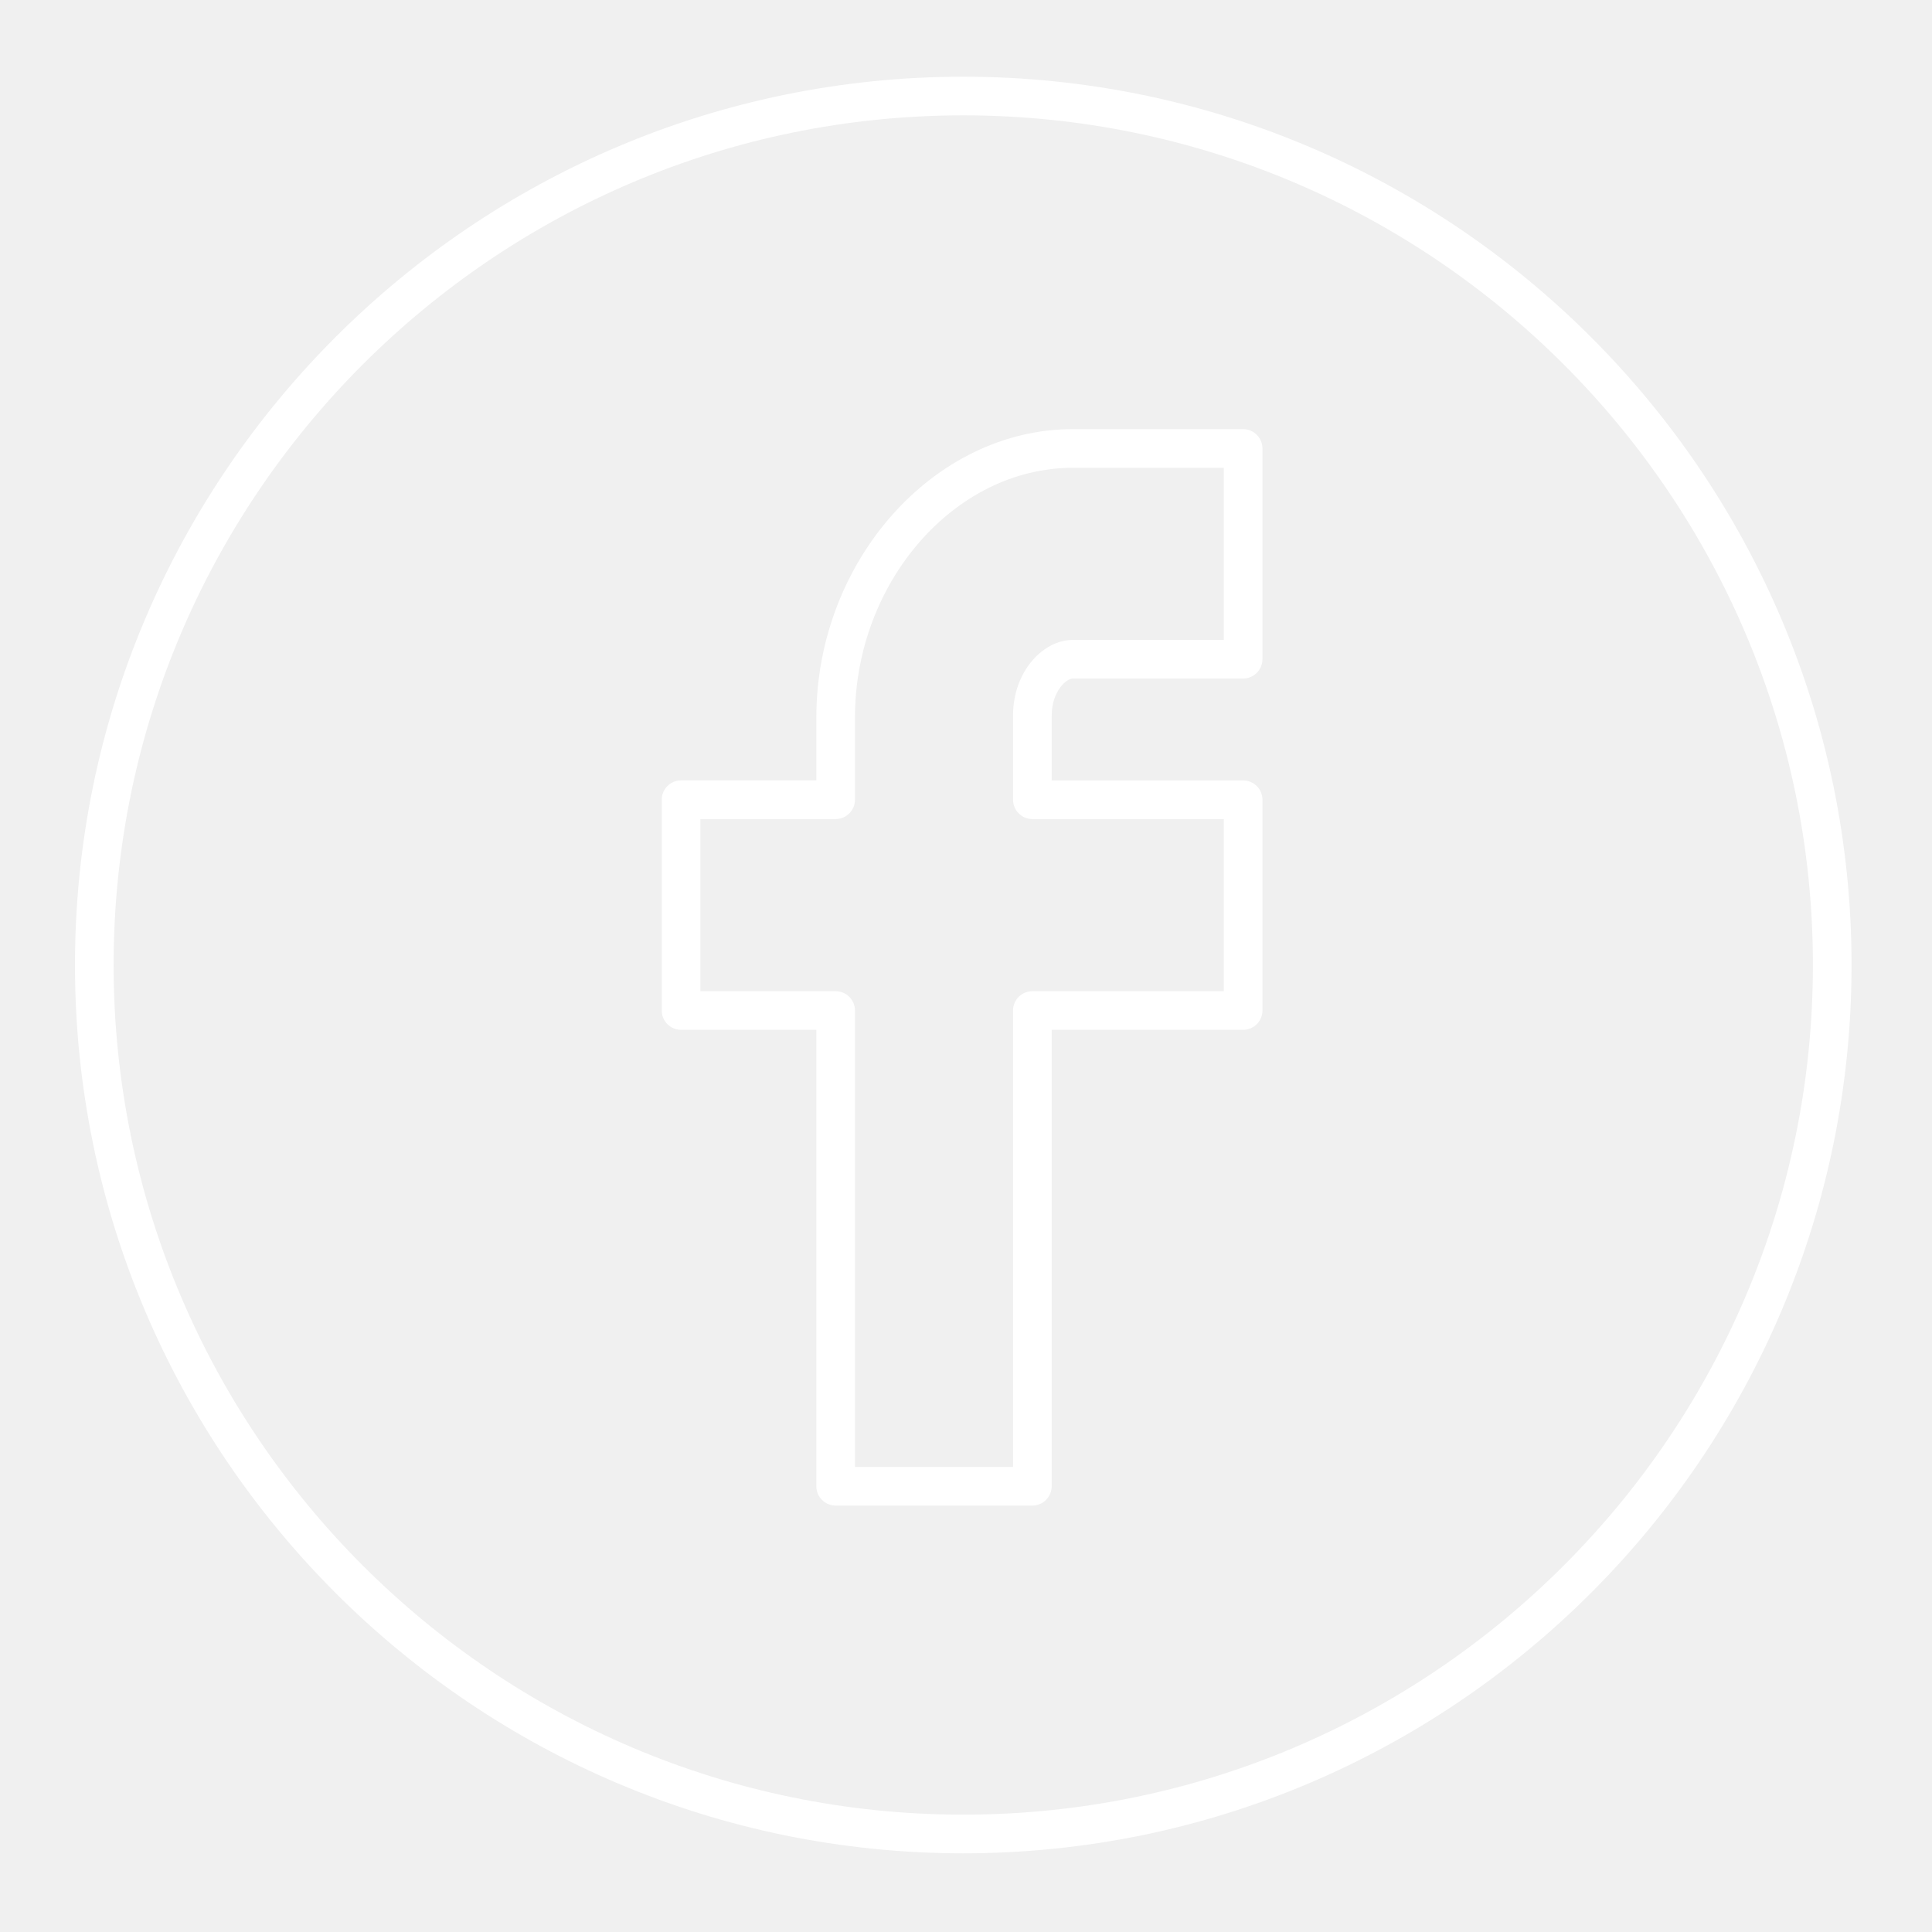
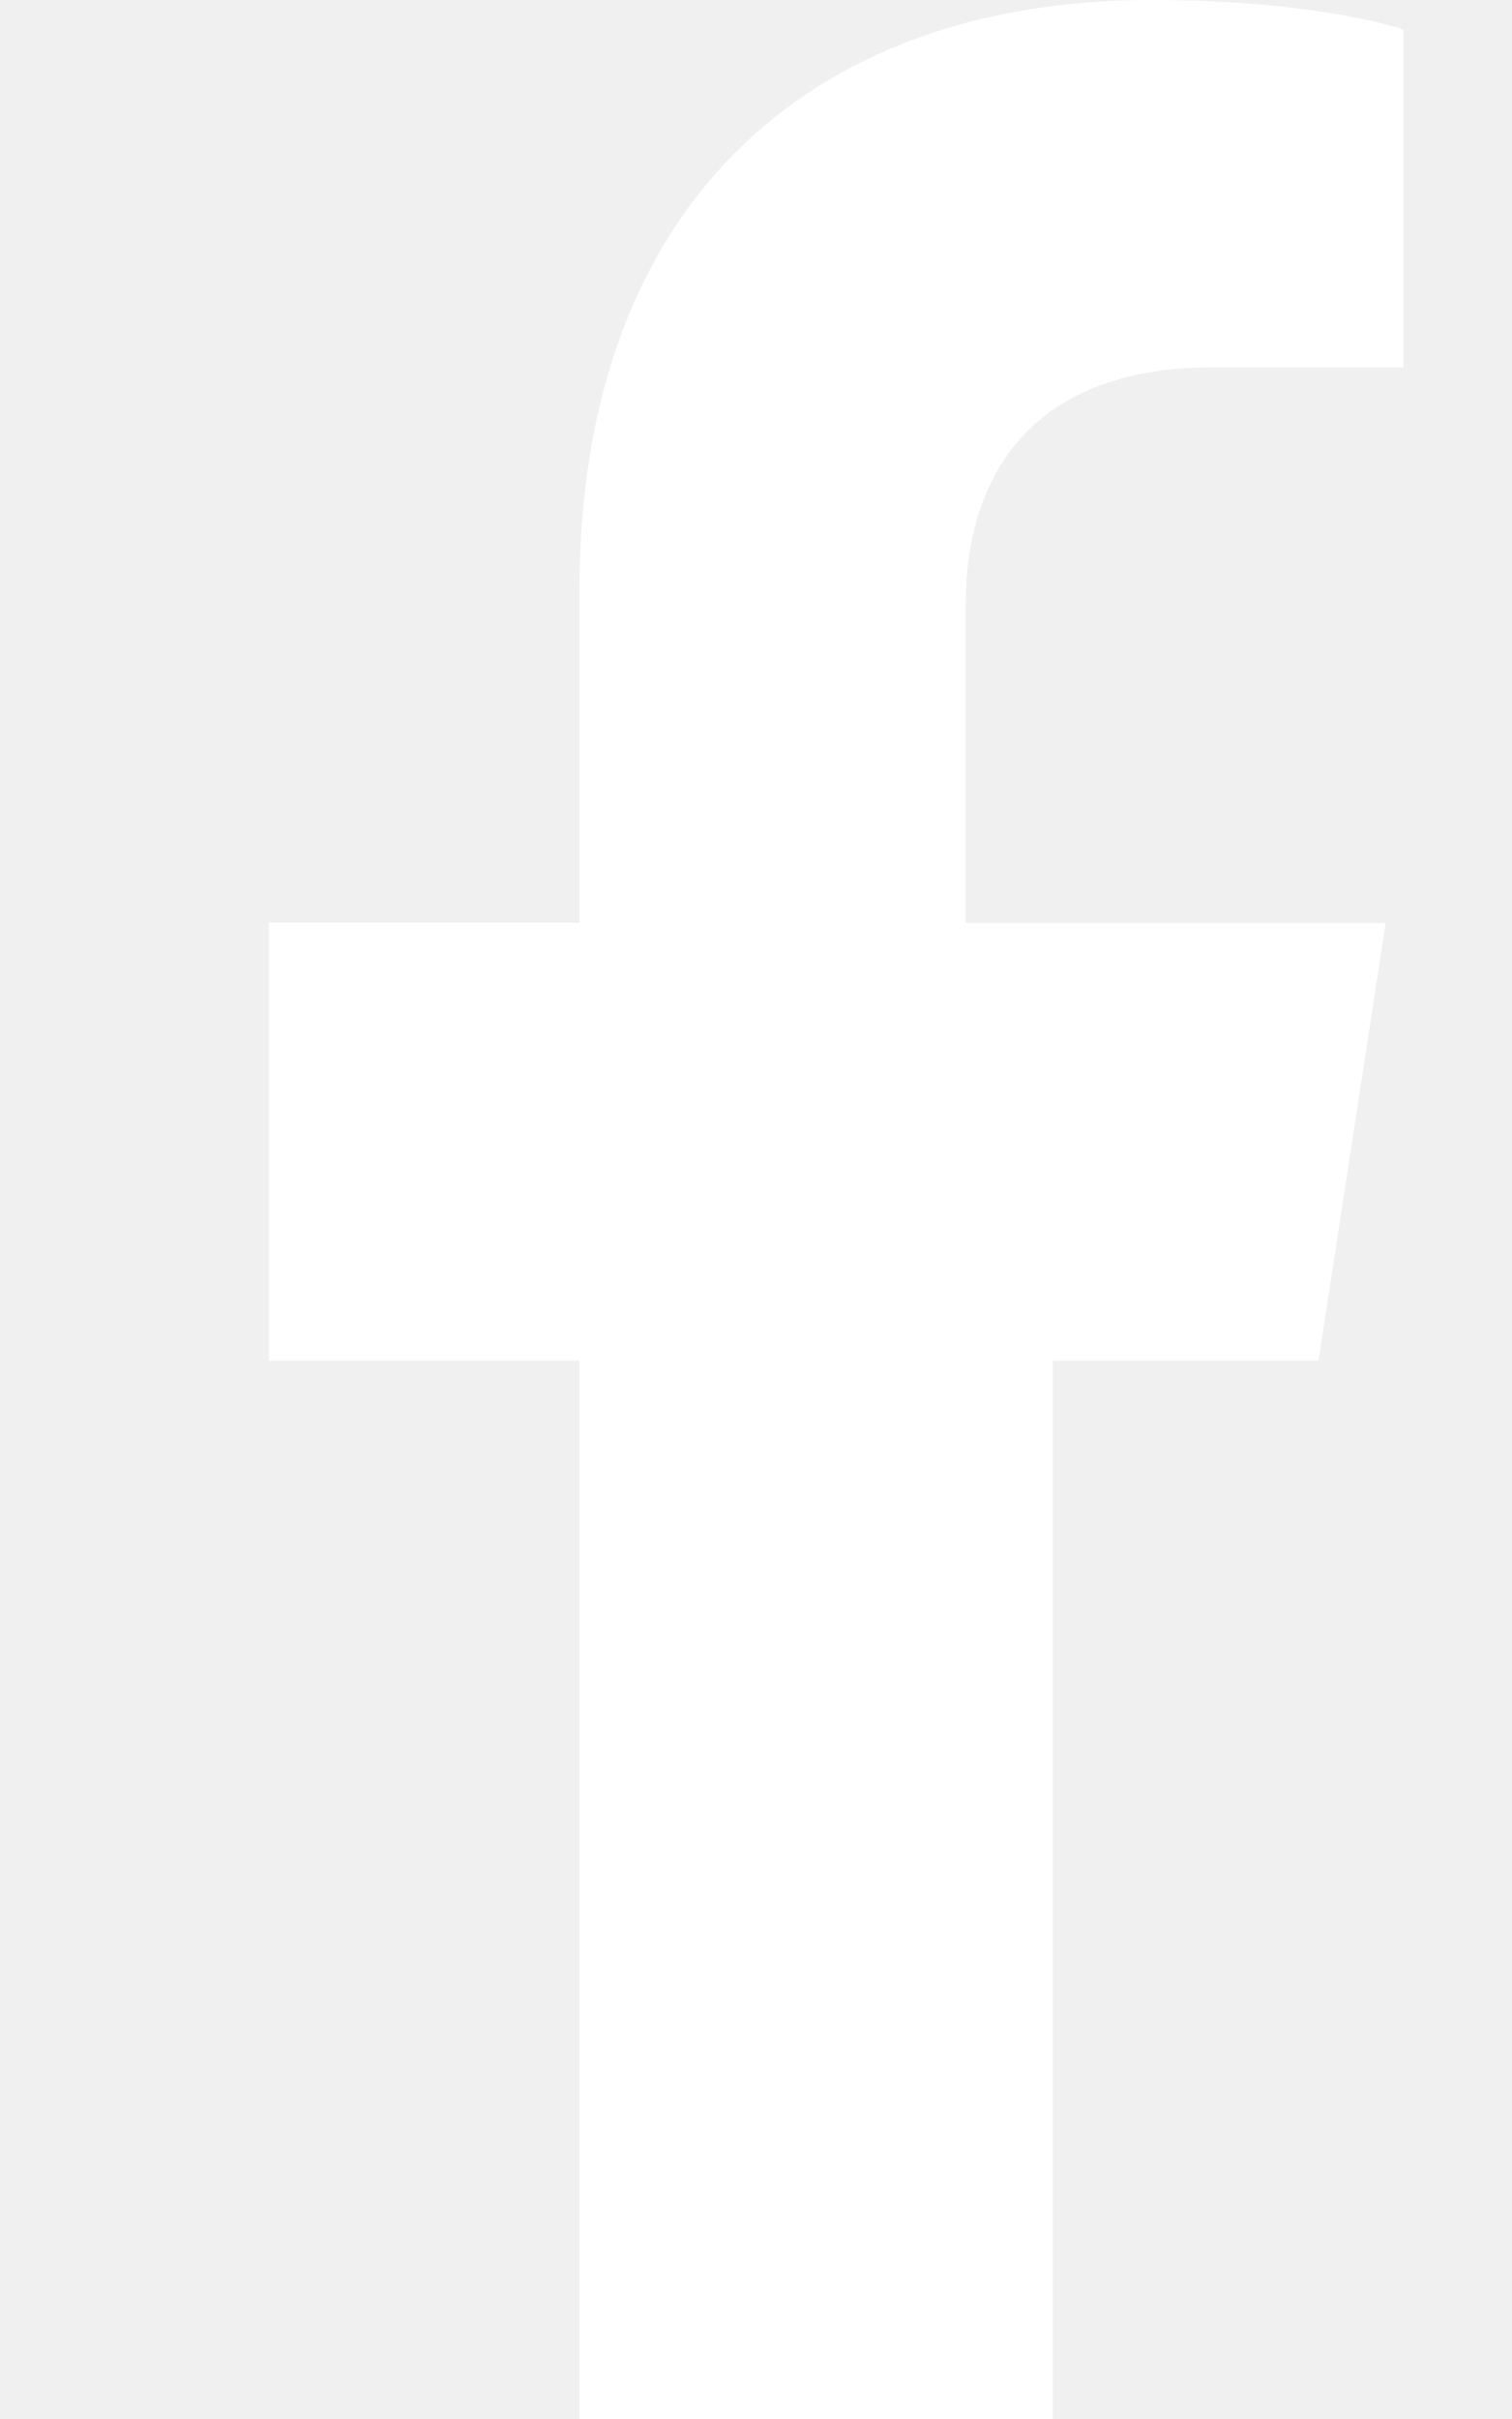
- <svg xmlns="http://www.w3.org/2000/svg" width="100" height="100" viewBox="0 0 100 100" fill="none">
-   <path d="M49.859 3.971C24.506 3.971 3.881 24.596 3.881 49.949C3.881 75.302 24.506 95.927 49.859 95.927C75.211 95.927 95.836 75.302 95.836 49.949C95.836 24.596 75.211 3.971 49.859 3.971ZM49.859 93.926C25.609 93.926 5.881 74.198 5.881 49.948C5.881 25.698 25.609 5.971 49.859 5.971C74.108 5.971 93.836 25.699 93.836 49.949C93.836 74.199 74.108 93.926 49.859 93.926Z" fill="white" />
-   <path d="M64.343 22.212H55.525C48.331 22.212 42.253 29.049 42.253 37.143V40.393H35.252C34.987 40.393 34.732 40.498 34.545 40.686C34.357 40.873 34.252 41.128 34.252 41.393V52.303C34.252 52.568 34.357 52.822 34.545 53.01C34.732 53.198 34.987 53.303 35.252 53.303H42.253V76.928C42.253 77.193 42.358 77.448 42.546 77.635C42.733 77.823 42.988 77.928 43.253 77.928H53.435C53.7 77.928 53.955 77.823 54.142 77.635C54.33 77.448 54.435 77.193 54.435 76.928V53.304H64.344C64.609 53.304 64.864 53.199 65.051 53.011C65.239 52.824 65.344 52.569 65.344 52.304V41.394C65.344 41.129 65.239 40.874 65.051 40.687C64.864 40.499 64.609 40.394 64.344 40.394H54.435V37.049C54.435 35.777 55.199 35.121 55.525 35.121H64.343C64.608 35.121 64.862 35.016 65.05 34.828C65.238 34.641 65.343 34.386 65.343 34.121V23.212C65.343 22.947 65.238 22.692 65.05 22.505C64.862 22.317 64.608 22.212 64.343 22.212V22.212ZM63.343 33.121H55.525C54.033 33.121 52.435 34.699 52.435 37.049V41.394C52.435 41.659 52.54 41.913 52.728 42.101C52.915 42.289 53.17 42.394 53.435 42.394H63.344V51.304H53.435C53.17 51.304 52.915 51.409 52.728 51.597C52.54 51.784 52.435 52.039 52.435 52.304V75.929H44.253V52.304C44.253 52.039 44.148 51.784 43.96 51.597C43.773 51.409 43.518 51.304 43.253 51.304H36.252V42.394H43.253C43.518 42.394 43.773 42.289 43.96 42.101C44.148 41.913 44.253 41.659 44.253 41.394V37.144C44.253 30.135 49.415 24.213 55.525 24.213H63.343V33.121V33.121Z" fill="white" />
+ <svg xmlns="http://www.w3.org/2000/svg" viewBox="0 0 320 512" role="img" aria-label="Facebook logo">
+   <path fill="#fff" d="M279.14 288l14.22-92.66h-88.91V127.82c0-25.35 12.42-50.06 52.24-50.06h40.43V6.26S279.43 0 243.69 0c-73.22 0-121 44.38-121 124.72V195.3H56.89V288h65.8v224h100.2V288z" />
</svg>
